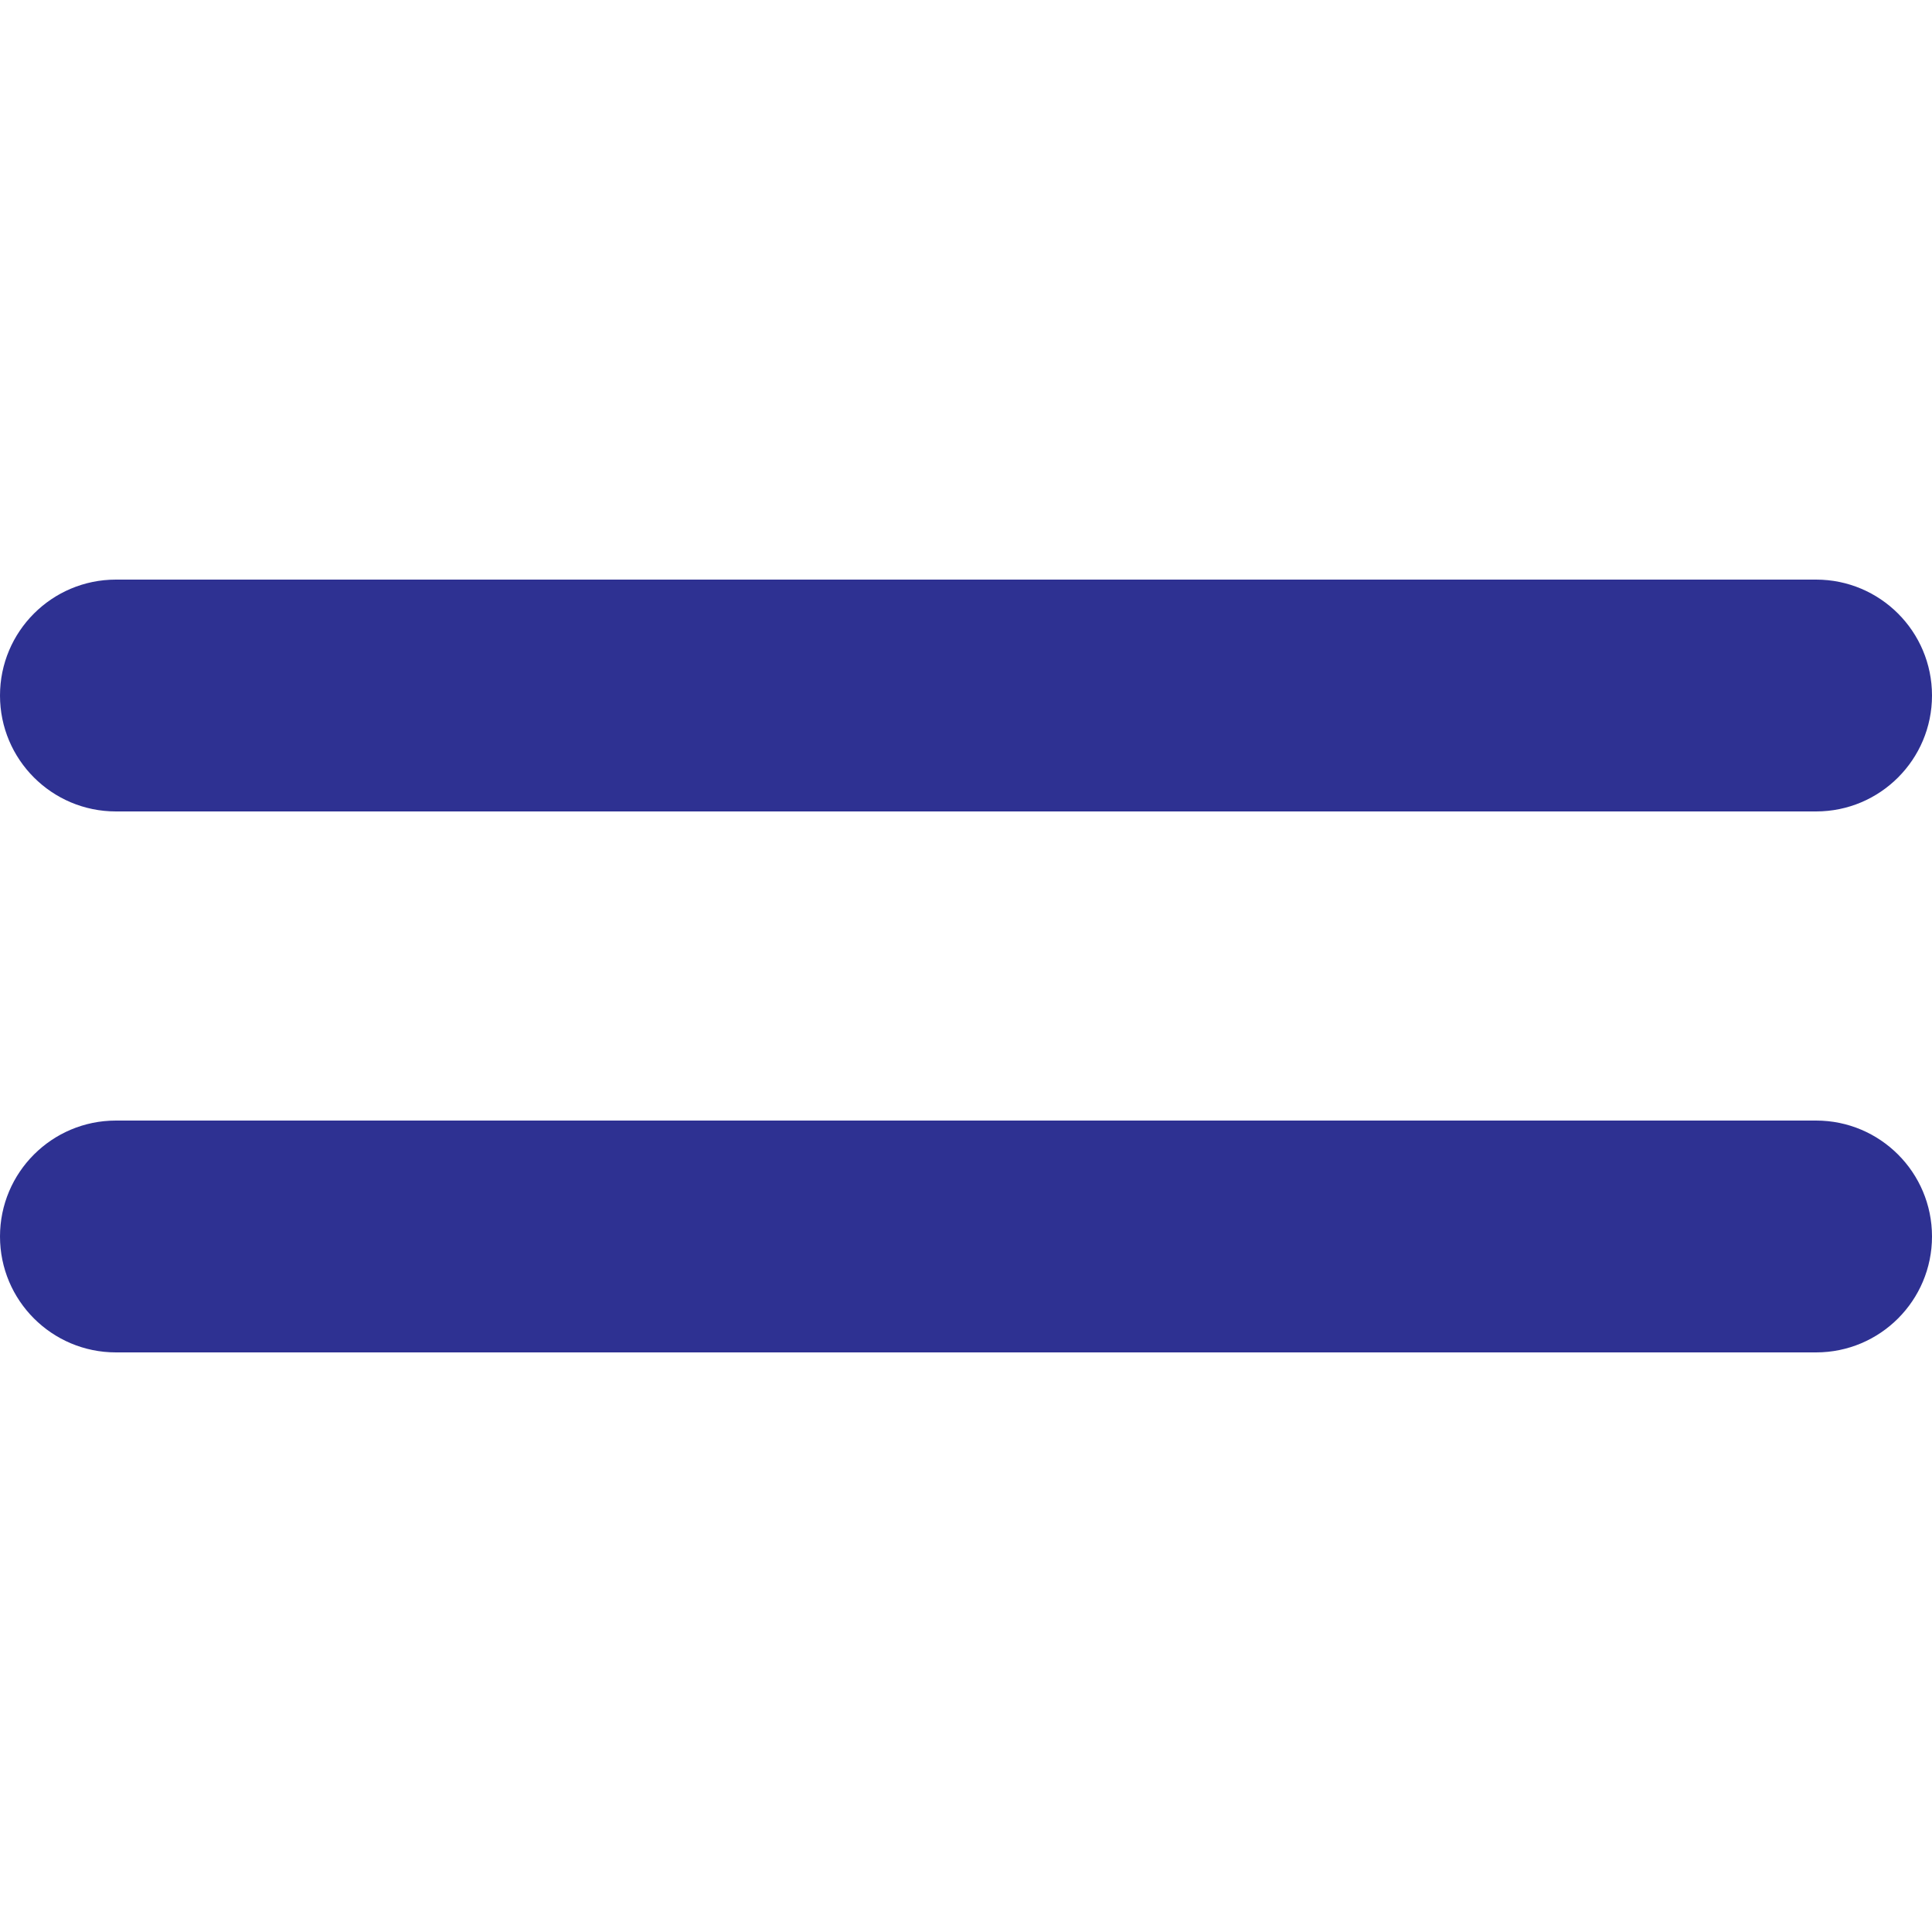
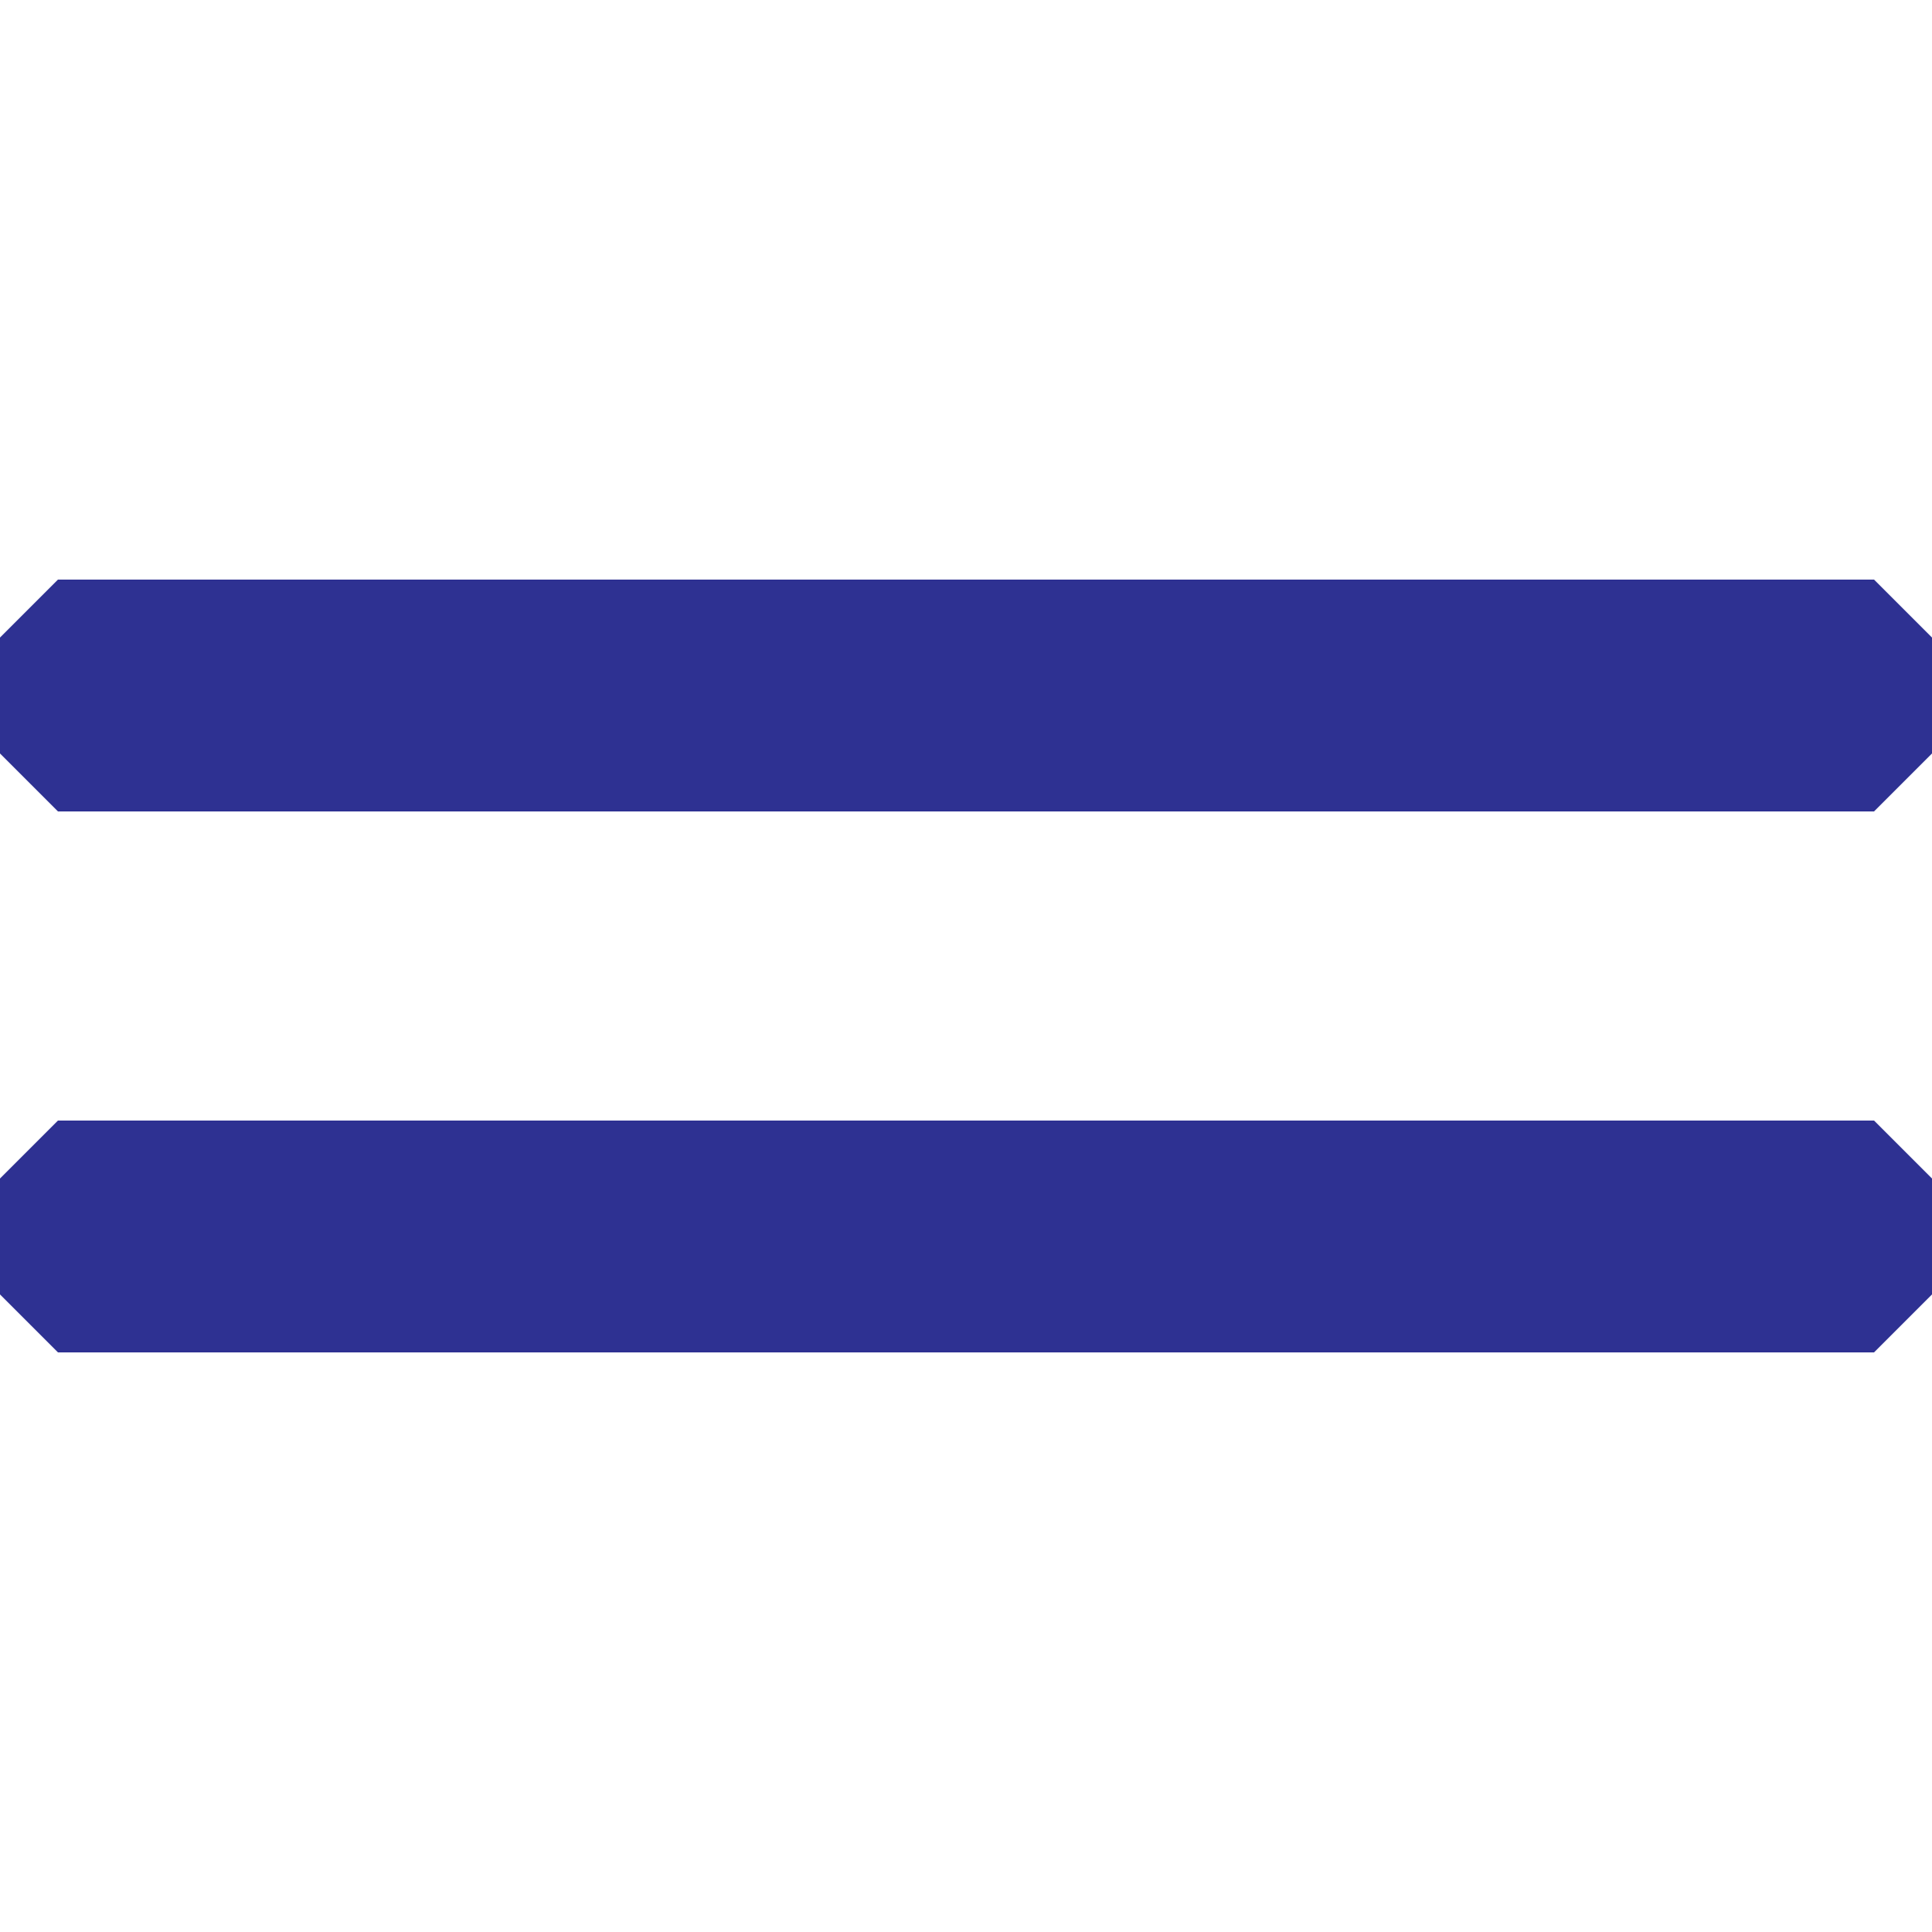
<svg xmlns="http://www.w3.org/2000/svg" width="50" height="50" viewBox="0 0 50 50" fill="none">
-   <rect width="50" height="50" fill="white" />
-   <rect y="15" width="50" height="6" rx="3" fill="#2E3192" />
-   <rect y="29" width="50" height="6" rx="3" fill="#2E3192" />
+   <g clip-path="url(#clip0_685_839)">
+     <rect width="50" height="50" fill="white" />
+     <path d="M49.214 34.286L48.5 35L1.5 35L0.708 34.208L-3.68356e-06 33.5L3.93402e-07 30.5L0.708 29.792L1.5 29L48.5 29L49.214 29.714L50 30.5L50 33.5L49.214 34.286Z" fill="#2E3192" />
+     <path d="M49.214 20.286L48.5 21L1.5 21L0.708 20.208L-3.68356e-06 19.5L3.93402e-07 16.5L0.708 15.792L1.5 15L48.5 15L49.214 15.714L50 16.5L50 19.5L49.214 20.286Z" fill="#2E3192" />
+   </g>
+   <defs>
+     <clipPath id="clip0_685_839">
+       <rect width="50" height="50" fill="white" />
+     </clipPath>
+   </defs>
</svg>
